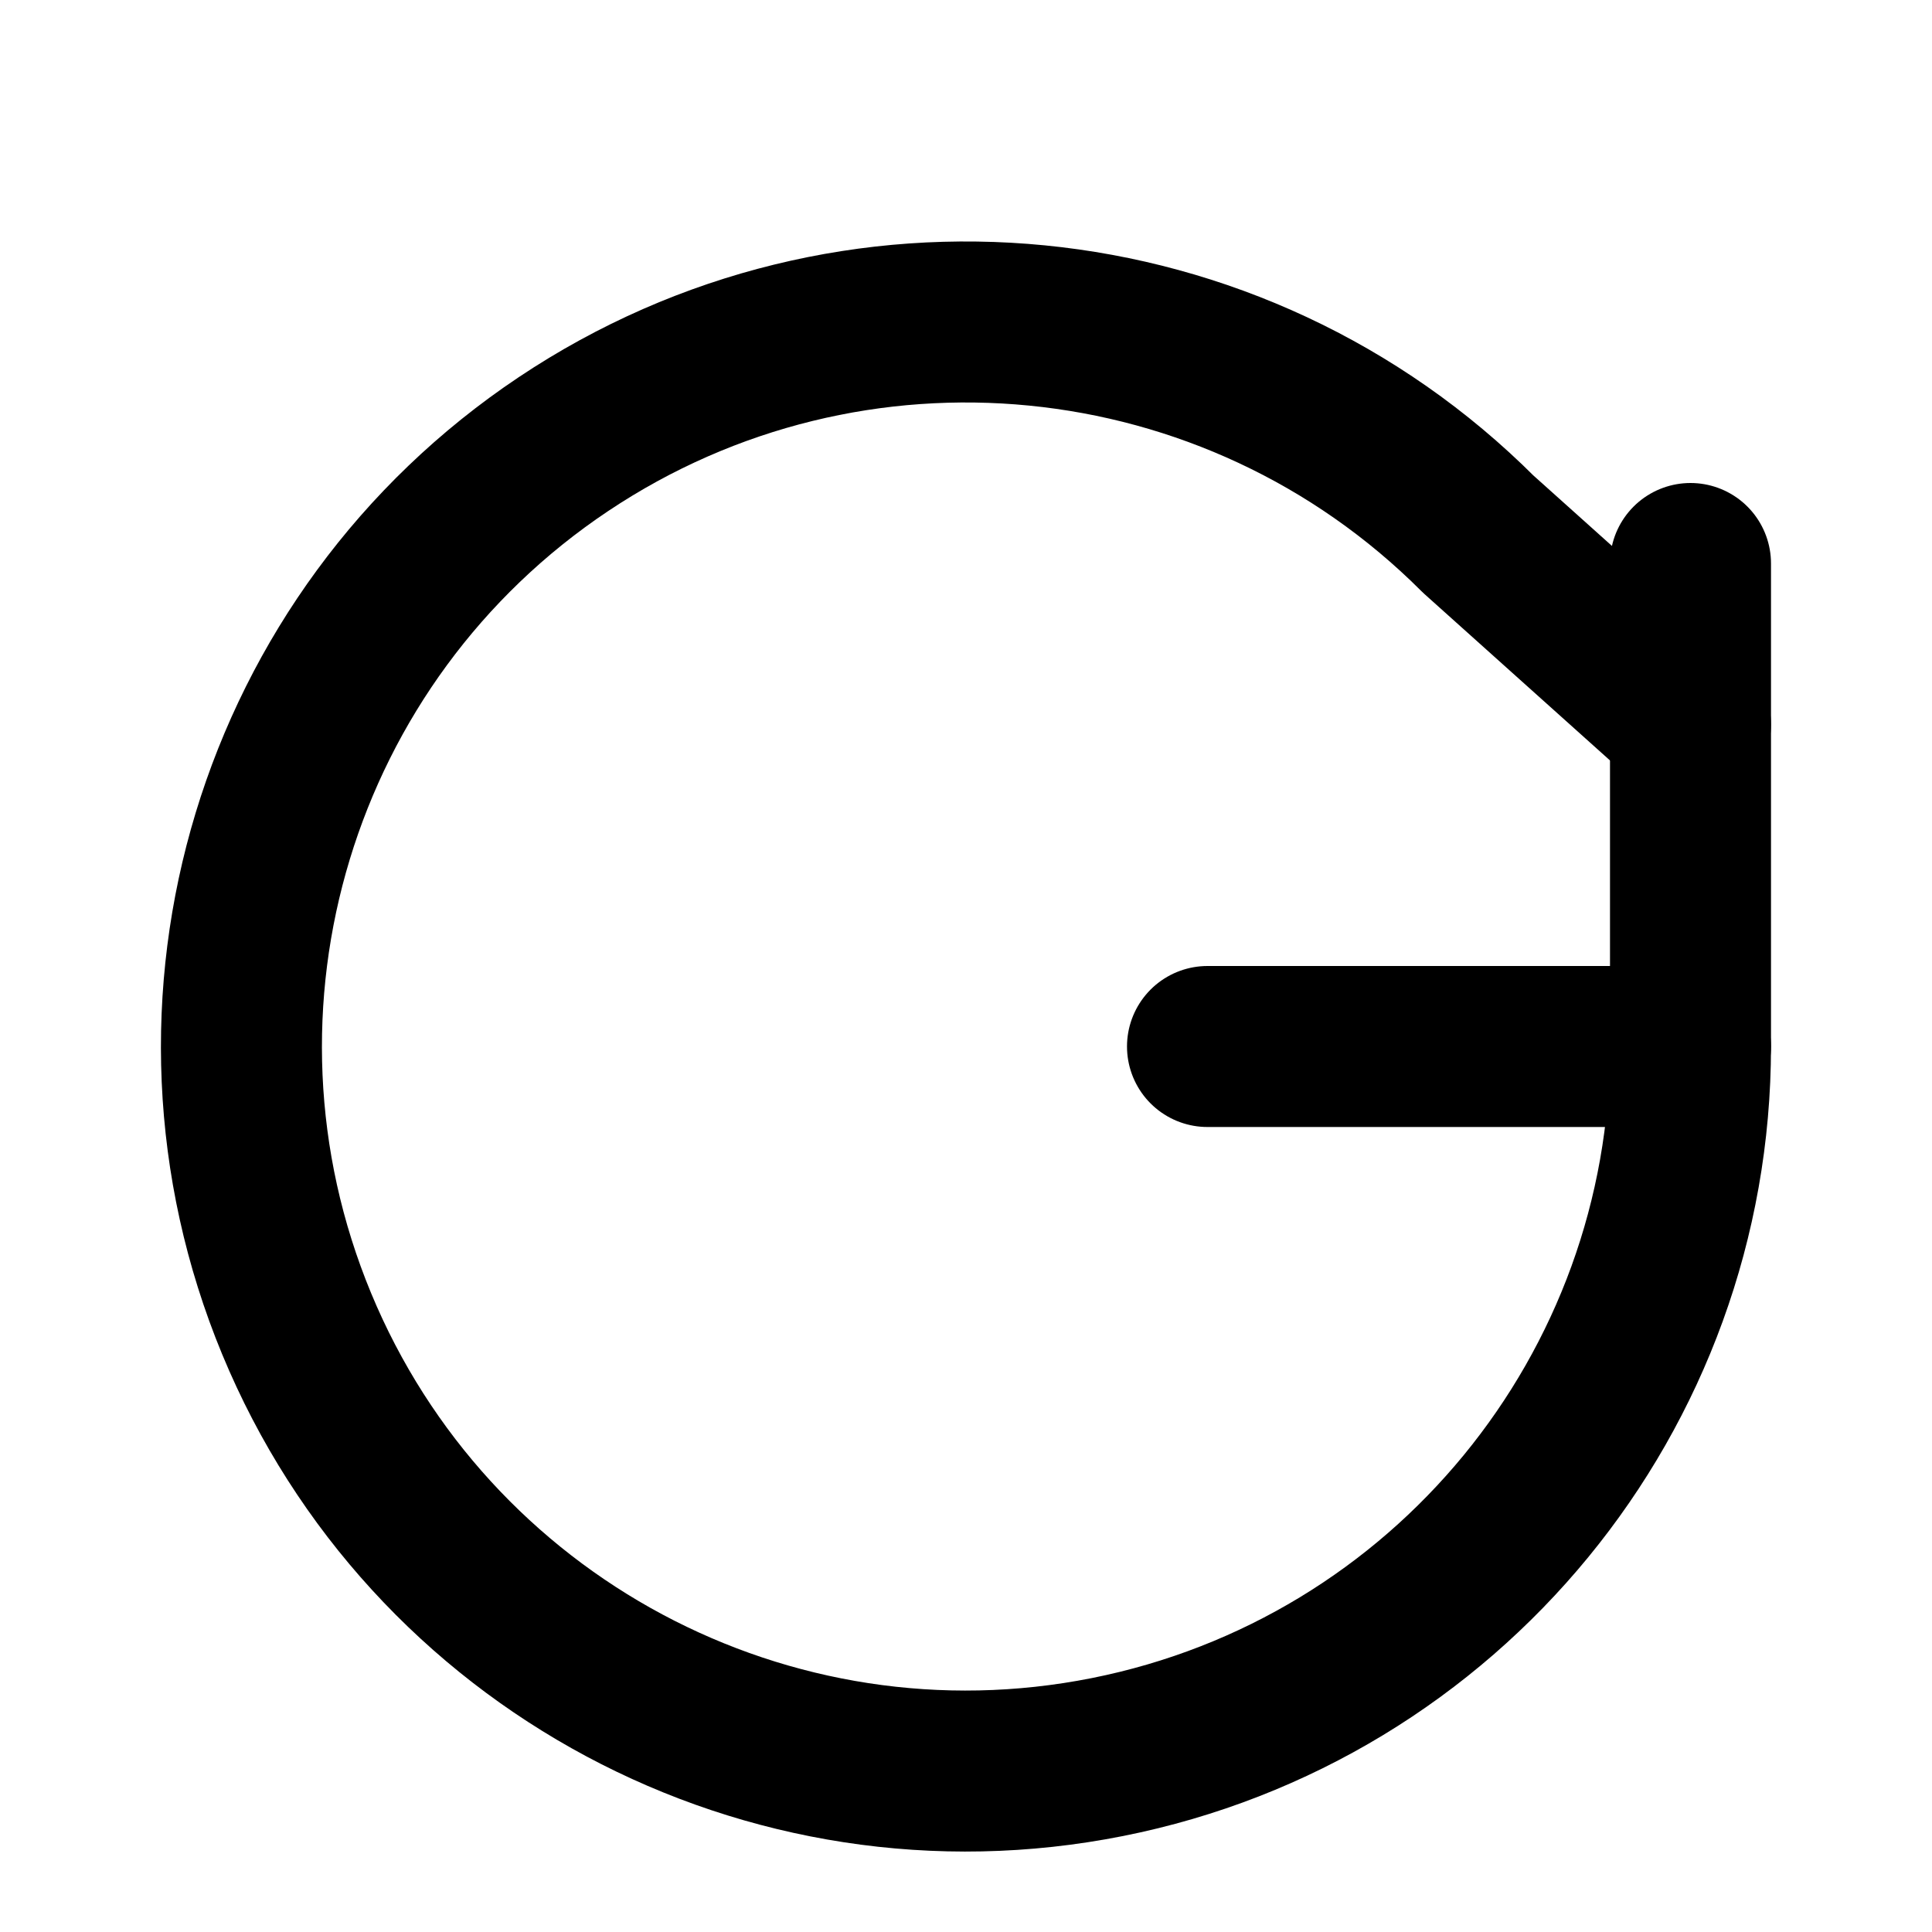
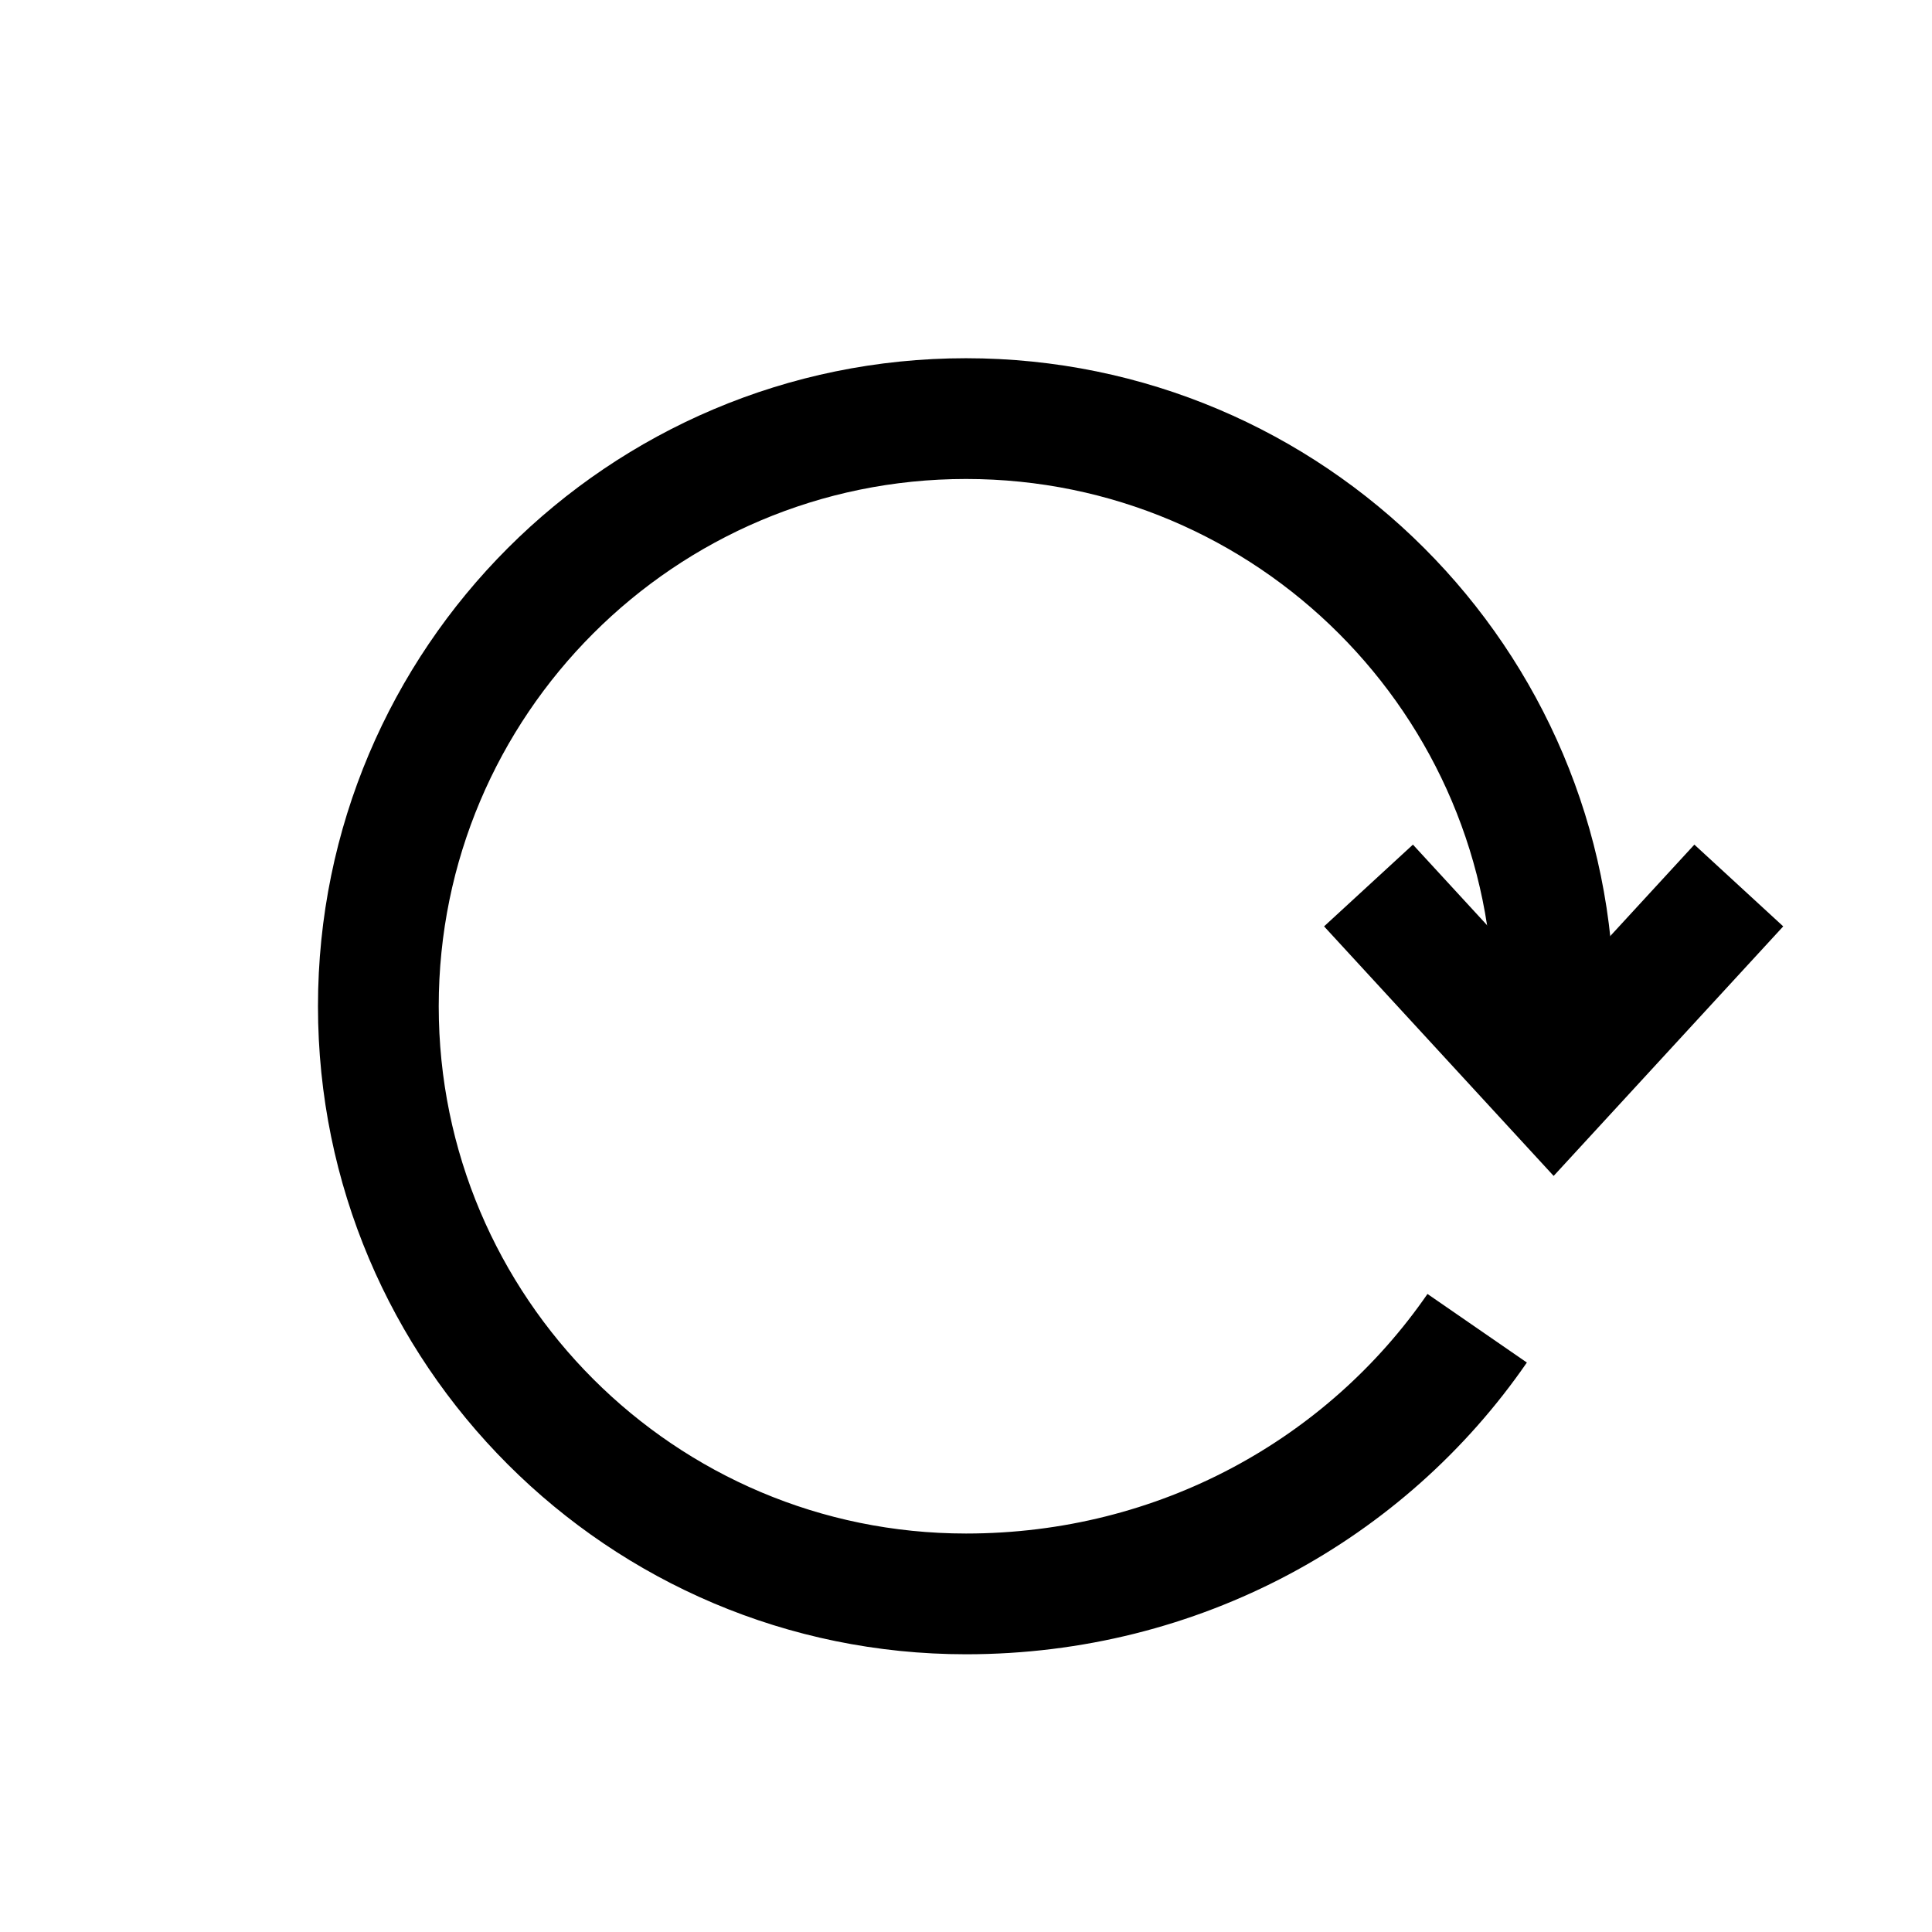
- <svg xmlns="http://www.w3.org/2000/svg" width="24" height="24" viewBox="0 0 24 24" fill="none" stroke="currentColor" stroke-width="2" stroke-linecap="round" stroke-linejoin="round">
-   <path d="M21 7v6h-6" />
-   <path d="M21 13a9 9 0 1 1-2.636-6.364L21 9" />
+ <svg xmlns="http://www.w3.org/2000/svg" viewBox="0 0 24 24" fill="none">
+   <path d="M18.35 16.5C16.97 18.5 14.65 19.8 12 19.8C7.97 19.8 4.7 16.53 4.7 12.5C4.7 8.47 7.97 5.2 12 5.2C16.03 5.2 19.3 8.47 19.3 12.5V13.5" stroke="currentColor" stroke-width="1.5" />
+   <path d="M17 11L19.3 13.5L21.6 11" stroke="currentColor" stroke-width="1.5" />
</svg>
